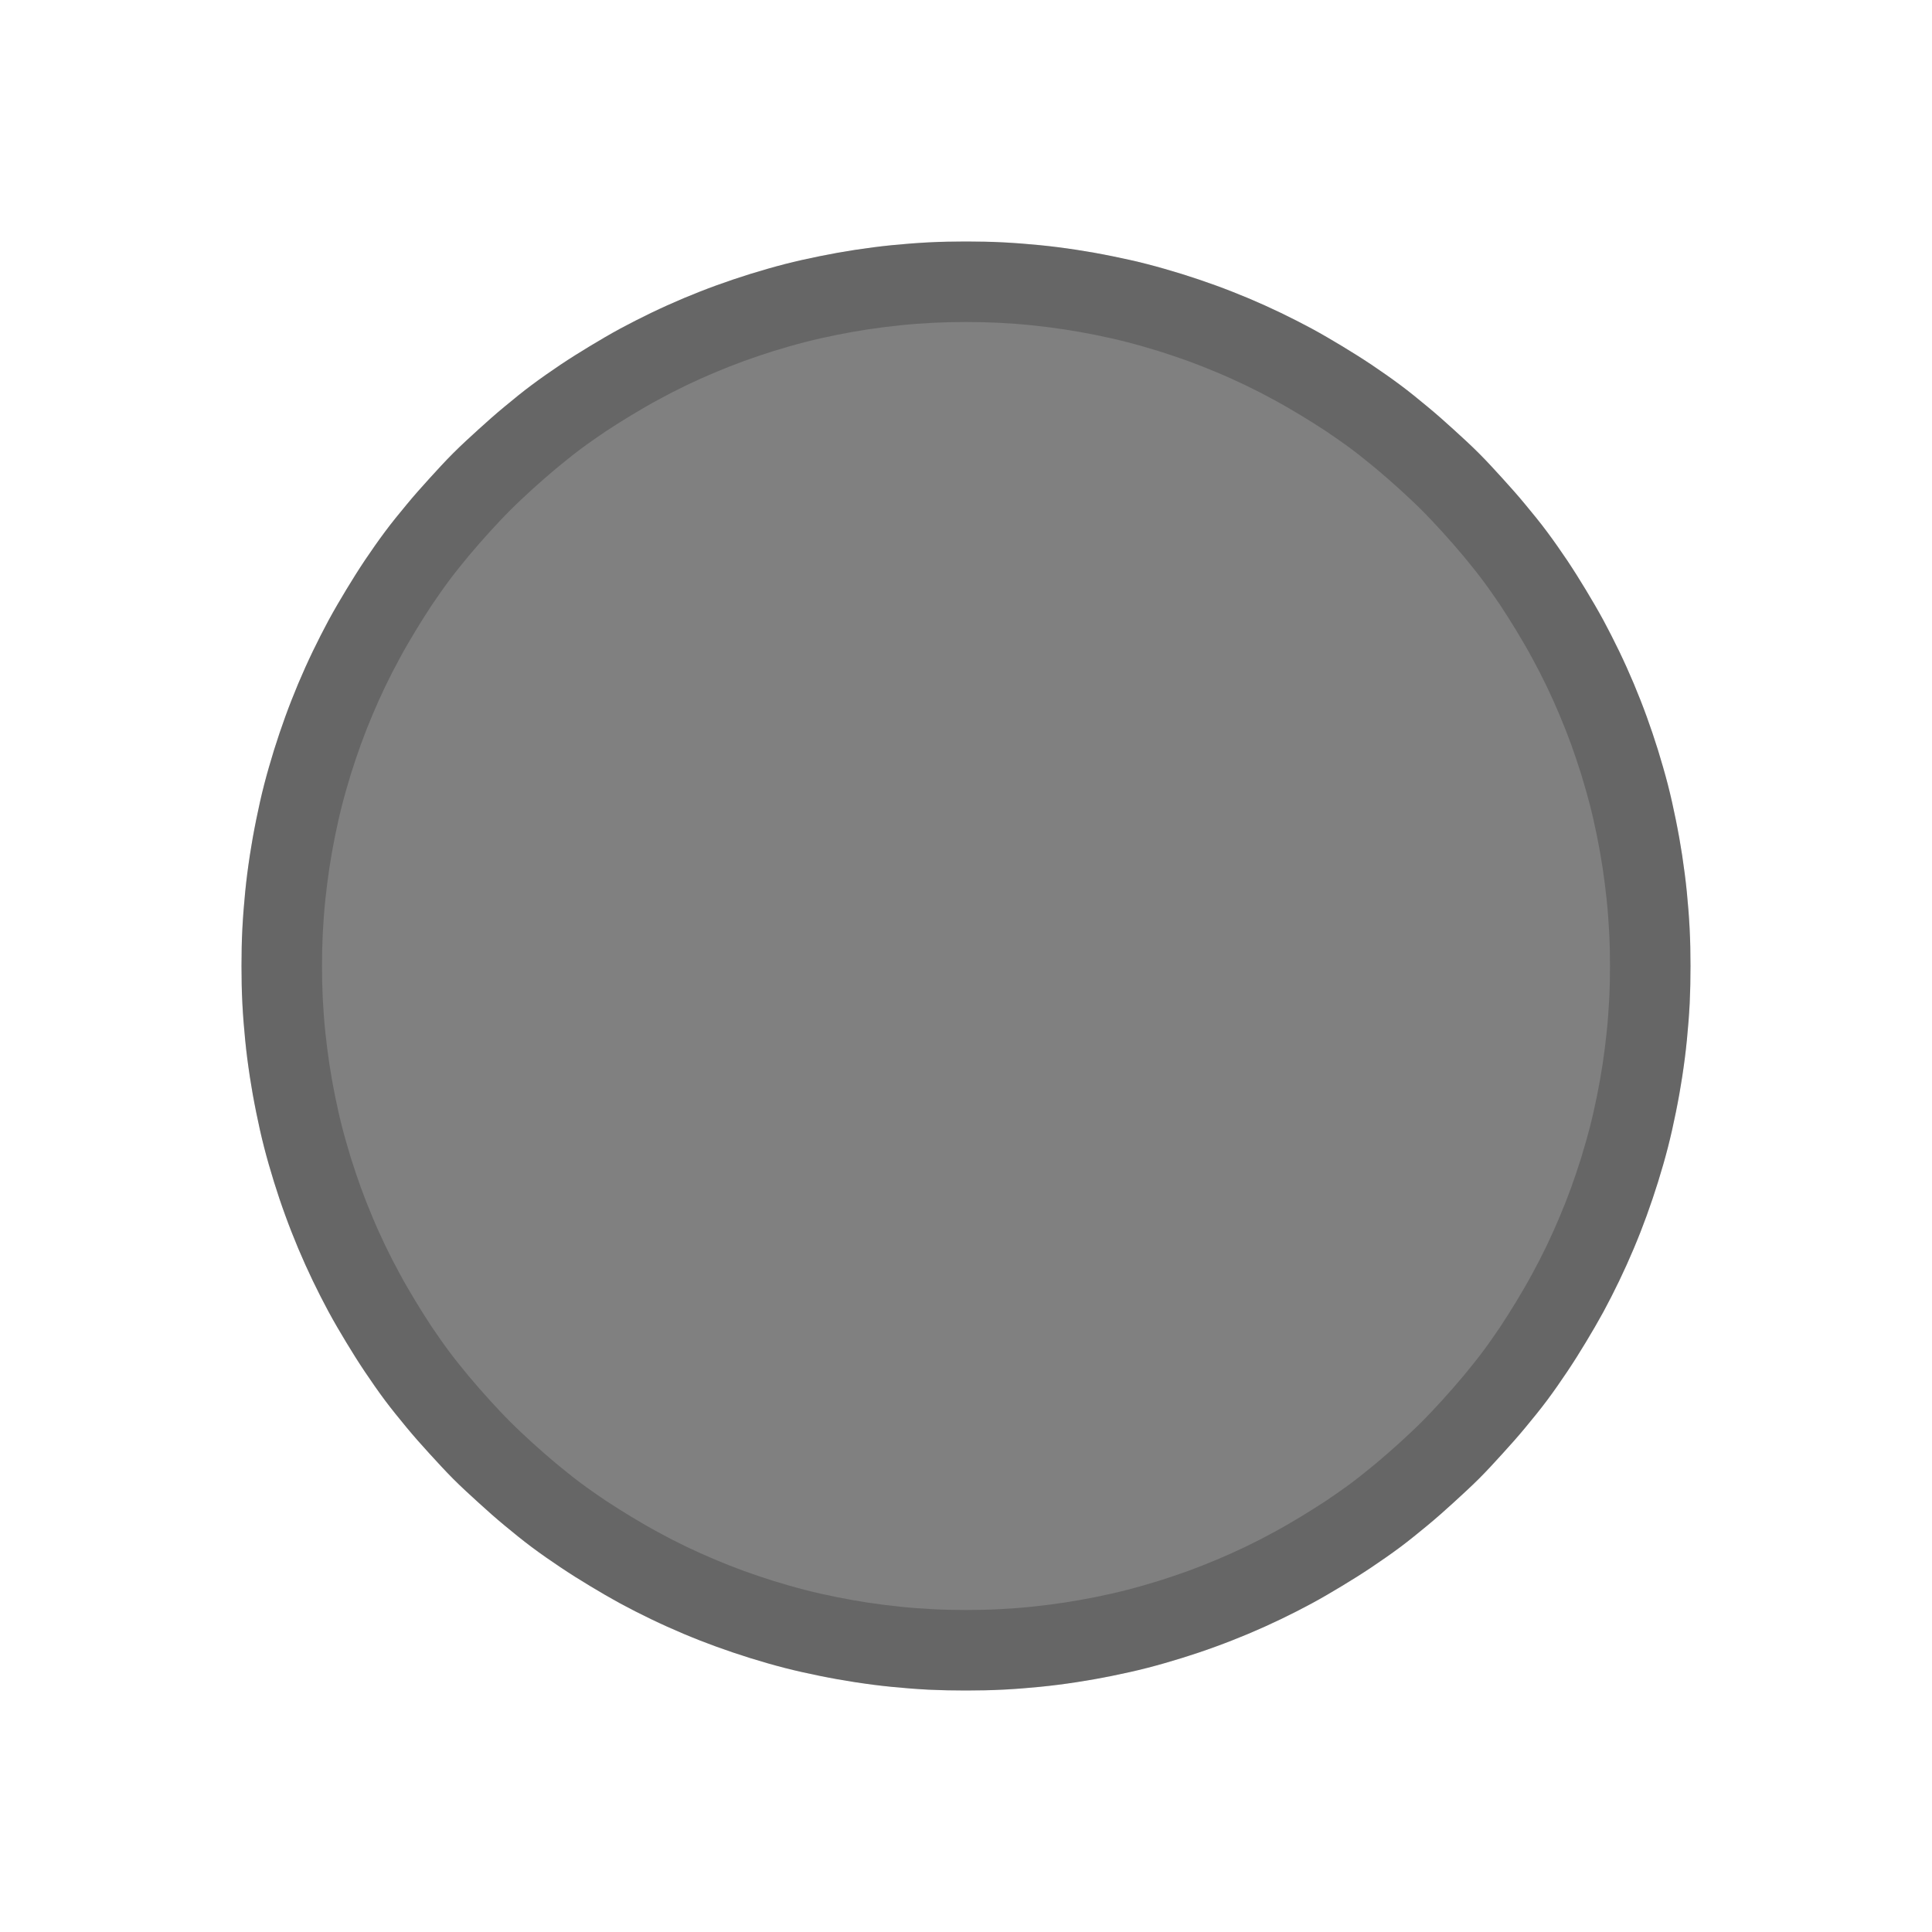
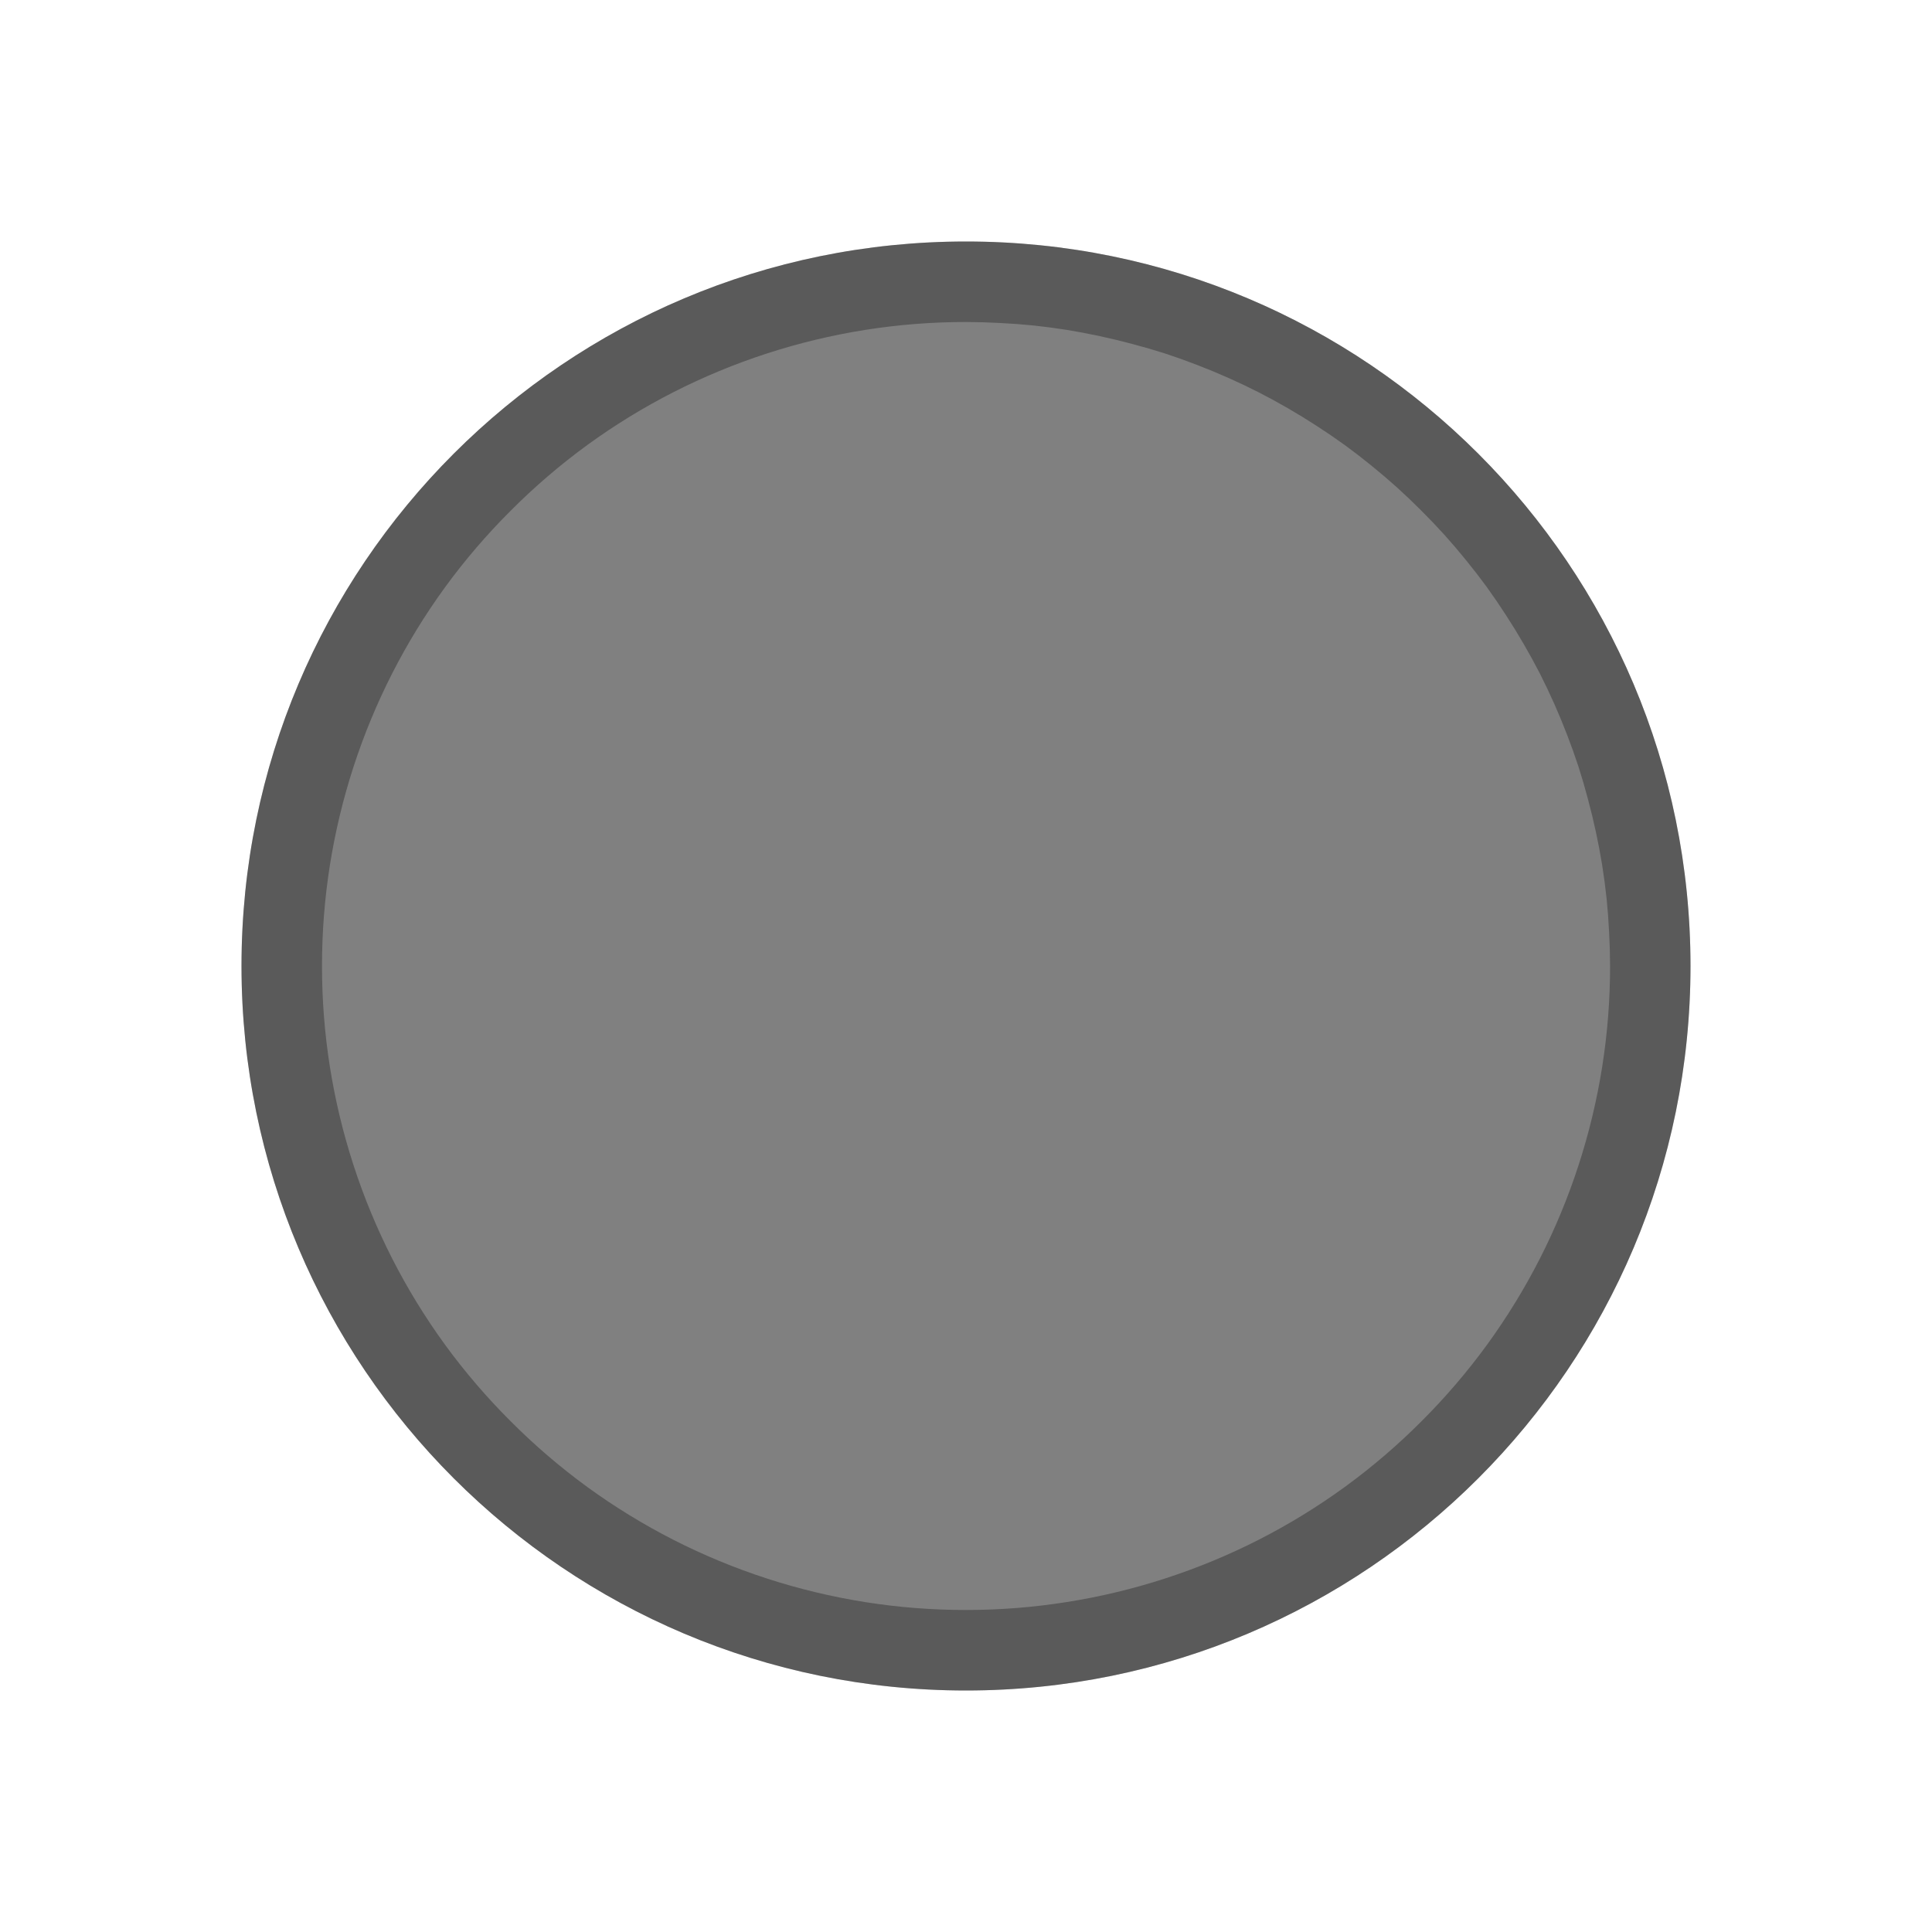
<svg xmlns="http://www.w3.org/2000/svg" width="24" height="24" viewBox="0 0 24 24" version="1.1" id="svg4">
  <defs id="defs8" />
-   <path id="rect845-3" style="fill:#808080;fill-opacity:1;stroke-width:6.062" d="M 12,3 C 11.844,3 11.69,3.003 11.536,3.011 11.383,3.019 11.231,3.031 11.079,3.046 10.928,3.061 10.776,3.081 10.627,3.103 10.477,3.126 10.33,3.152 10.183,3.182 10.036,3.212 9.892,3.244 9.748,3.281 9.604,3.318 9.458,3.361 9.317,3.404 9.176,3.448 9.038,3.495 8.9,3.545 8.762,3.595 8.626,3.649 8.491,3.705 8.356,3.762 8.222,3.822 8.091,3.885 7.96,3.949 7.832,4.014 7.704,4.083 7.577,4.152 7.45,4.226 7.326,4.301 7.203,4.376 7.081,4.451 6.962,4.531 6.842,4.612 6.721,4.696 6.606,4.782 6.49,4.868 6.381,4.958 6.27,5.05 6.158,5.142 6.049,5.239 5.942,5.336 5.836,5.432 5.732,5.528 5.63,5.63 5.528,5.732 5.432,5.836 5.336,5.942 5.239,6.049 5.142,6.158 5.05,6.27 4.958,6.381 4.868,6.49 4.782,6.606 4.696,6.721 4.612,6.842 4.531,6.962 4.451,7.081 4.376,7.203 4.301,7.326 4.226,7.45 4.152,7.577 4.083,7.704 4.014,7.832 3.949,7.96 3.885,8.091 3.822,8.222 3.762,8.356 3.705,8.491 3.649,8.626 3.595,8.762 3.545,8.9 3.495,9.038 3.448,9.176 3.404,9.317 3.361,9.458 3.318,9.604 3.281,9.748 c -0.037,0.144 -0.069,0.288 -0.099,0.435 -0.03,0.147 -0.056,0.295 -0.079,0.444 -0.023,0.149 -0.042,0.301 -0.057,0.453 C 3.031,11.231 3.019,11.383 3.011,11.536 3.003,11.69 3,11.844 3,12 c 0,0.156 0.003,0.31 0.011,0.464 0.008,0.154 0.02,0.305 0.035,0.457 0.015,0.152 0.034,0.303 0.057,0.453 0.023,0.149 0.049,0.297 0.079,0.444 0.03,0.147 0.062,0.291 0.099,0.435 0.037,0.144 0.079,0.29 0.123,0.431 0.044,0.141 0.09,0.28 0.141,0.417 0.05,0.138 0.104,0.274 0.16,0.409 0.057,0.135 0.117,0.269 0.18,0.4 0.063,0.131 0.129,0.259 0.198,0.387 0.069,0.128 0.143,0.254 0.218,0.378 0.075,0.124 0.15,0.245 0.231,0.365 0.081,0.12 0.164,0.241 0.25,0.356 0.086,0.115 0.177,0.225 0.268,0.336 0.092,0.111 0.189,0.221 0.286,0.327 0.097,0.106 0.193,0.21 0.294,0.312 0.102,0.102 0.206,0.198 0.312,0.294 0.106,0.097 0.216,0.194 0.327,0.286 0.111,0.092 0.221,0.182 0.336,0.268 0.115,0.086 0.236,0.17 0.356,0.25 0.12,0.081 0.241,0.156 0.365,0.231 0.124,0.075 0.25,0.148 0.378,0.218 0.128,0.069 0.256,0.135 0.387,0.198 0.131,0.063 0.265,0.123 0.4,0.18 0.135,0.057 0.271,0.11 0.409,0.16 0.138,0.05 0.276,0.097 0.417,0.141 0.141,0.044 0.287,0.086 0.431,0.123 0.144,0.037 0.288,0.069 0.435,0.099 0.147,0.03 0.295,0.056 0.444,0.079 0.149,0.023 0.301,0.042 0.453,0.057 0.152,0.015 0.303,0.027 0.457,0.035 C 11.69,20.997 11.844,21 12,21 c 0.156,0 0.31,-0.003 0.464,-0.011 0.154,-0.008 0.305,-0.02 0.457,-0.035 0.152,-0.015 0.303,-0.034 0.453,-0.057 0.149,-0.023 0.297,-0.049 0.444,-0.079 0.147,-0.03 0.291,-0.062 0.435,-0.099 0.144,-0.037 0.29,-0.079 0.431,-0.123 0.141,-0.044 0.28,-0.09 0.417,-0.141 0.138,-0.05 0.274,-0.104 0.409,-0.16 0.135,-0.057 0.269,-0.117 0.4,-0.18 0.131,-0.063 0.259,-0.129 0.387,-0.198 0.128,-0.069 0.254,-0.143 0.378,-0.218 0.124,-0.075 0.245,-0.15 0.365,-0.231 0.12,-0.081 0.241,-0.164 0.356,-0.25 0.115,-0.086 0.225,-0.177 0.336,-0.268 0.111,-0.092 0.221,-0.189 0.327,-0.286 0.106,-0.097 0.21,-0.193 0.312,-0.294 0.102,-0.102 0.198,-0.206 0.294,-0.312 0.097,-0.106 0.194,-0.216 0.286,-0.327 0.092,-0.111 0.182,-0.221 0.268,-0.336 0.086,-0.115 0.17,-0.236 0.25,-0.356 0.081,-0.12 0.156,-0.241 0.231,-0.365 0.075,-0.124 0.148,-0.25 0.218,-0.378 0.069,-0.128 0.135,-0.256 0.198,-0.387 0.063,-0.131 0.123,-0.265 0.18,-0.4 0.057,-0.135 0.11,-0.271 0.16,-0.409 0.05,-0.138 0.097,-0.276 0.141,-0.417 0.044,-0.141 0.086,-0.287 0.123,-0.431 0.037,-0.144 0.069,-0.288 0.099,-0.435 0.03,-0.147 0.056,-0.295 0.079,-0.444 0.023,-0.149 0.042,-0.301 0.057,-0.453 0.015,-0.152 0.027,-0.303 0.035,-0.457 C 20.997,12.31 21,12.156 21,12 21,11.844 20.997,11.69 20.989,11.536 20.981,11.383 20.969,11.231 20.954,11.079 20.939,10.928 20.919,10.776 20.897,10.627 20.874,10.477 20.848,10.33 20.818,10.183 20.788,10.036 20.756,9.892 20.719,9.748 20.682,9.604 20.639,9.458 20.596,9.317 20.552,9.176 20.505,9.038 20.455,8.9 20.405,8.762 20.351,8.626 20.295,8.491 20.238,8.356 20.178,8.222 20.115,8.091 20.051,7.96 19.986,7.832 19.917,7.704 19.848,7.577 19.774,7.45 19.699,7.326 19.624,7.203 19.549,7.081 19.469,6.962 19.388,6.842 19.304,6.721 19.218,6.606 19.132,6.49 19.042,6.381 18.95,6.27 18.858,6.158 18.761,6.049 18.664,5.942 18.568,5.836 18.472,5.732 18.37,5.63 18.268,5.528 18.164,5.432 18.058,5.336 17.951,5.239 17.842,5.142 17.73,5.05 17.619,4.958 17.51,4.868 17.394,4.782 17.279,4.696 17.158,4.612 17.038,4.531 16.919,4.451 16.797,4.376 16.674,4.301 16.55,4.226 16.423,4.152 16.296,4.083 16.168,4.014 16.04,3.949 15.909,3.885 15.778,3.822 15.644,3.762 15.509,3.705 15.374,3.649 15.238,3.595 15.1,3.545 14.962,3.495 14.824,3.448 14.683,3.404 14.542,3.361 14.396,3.318 14.252,3.281 c -0.144,-0.037 -0.288,-0.069 -0.435,-0.099 -0.147,-0.03 -0.295,-0.056 -0.444,-0.079 -0.149,-0.023 -0.301,-0.042 -0.453,-0.057 C 12.769,3.031 12.617,3.019 12.464,3.011 12.31,3.003 12.156,3 12,3 Z" />
-   <path id="path935" style="fill:#000000;fill-opacity:1;stroke-width:5.388;opacity:0.2" d="M 12 3 C 11.844 3 11.689 3.002 11.535 3.01 C 11.381 3.018 11.23 3.03 11.078 3.045 C 10.926 3.06 10.776 3.081 10.627 3.104 C 10.478 3.126 10.328 3.154 10.182 3.184 C 10.035 3.213 9.892 3.244 9.748 3.281 C 9.604 3.318 9.459 3.361 9.318 3.404 C 9.177 3.448 9.036 3.495 8.898 3.545 C 8.76 3.595 8.627 3.648 8.492 3.705 C 8.358 3.762 8.221 3.824 8.09 3.887 C 7.959 3.95 7.831 4.013 7.703 4.082 C 7.576 4.151 7.45 4.226 7.326 4.301 C 7.202 4.376 7.083 4.451 6.963 4.531 C 6.843 4.612 6.721 4.697 6.605 4.783 C 6.49 4.869 6.381 4.957 6.27 5.049 C 6.158 5.14 6.05 5.239 5.943 5.336 C 5.837 5.433 5.731 5.527 5.629 5.629 C 5.527 5.731 5.433 5.837 5.336 5.943 C 5.239 6.05 5.14 6.158 5.049 6.27 C 4.957 6.381 4.869 6.49 4.783 6.605 C 4.697 6.721 4.612 6.843 4.531 6.963 C 4.451 7.083 4.376 7.202 4.301 7.326 C 4.226 7.45 4.151 7.576 4.082 7.703 C 4.013 7.831 3.95 7.959 3.887 8.09 C 3.824 8.221 3.762 8.358 3.705 8.492 C 3.648 8.627 3.595 8.76 3.545 8.898 C 3.495 9.036 3.448 9.177 3.404 9.318 C 3.361 9.459 3.318 9.604 3.281 9.748 C 3.244 9.892 3.213 10.035 3.184 10.182 C 3.154 10.328 3.126 10.478 3.104 10.627 C 3.081 10.776 3.06 10.926 3.045 11.078 C 3.03 11.23 3.018 11.381 3.01 11.535 C 3.002 11.689 3 11.844 3 12 C 3 12.156 3.002 12.311 3.01 12.465 C 3.017 12.619 3.03 12.77 3.045 12.922 C 3.06 13.074 3.081 13.224 3.104 13.373 C 3.126 13.522 3.154 13.672 3.184 13.818 C 3.213 13.965 3.244 14.108 3.281 14.252 C 3.318 14.396 3.361 14.541 3.404 14.682 C 3.448 14.823 3.495 14.964 3.545 15.102 C 3.595 15.24 3.648 15.373 3.705 15.508 C 3.762 15.642 3.824 15.779 3.887 15.91 C 3.95 16.041 4.013 16.169 4.082 16.297 C 4.151 16.424 4.226 16.55 4.301 16.674 C 4.376 16.798 4.451 16.917 4.531 17.037 C 4.612 17.157 4.697 17.279 4.783 17.395 C 4.869 17.51 4.957 17.619 5.049 17.73 C 5.14 17.842 5.239 17.95 5.336 18.057 C 5.433 18.163 5.527 18.269 5.629 18.371 C 5.731 18.473 5.837 18.567 5.943 18.664 C 6.05 18.761 6.158 18.86 6.27 18.951 C 6.381 19.043 6.49 19.131 6.605 19.217 C 6.721 19.303 6.843 19.388 6.963 19.469 C 7.083 19.549 7.202 19.624 7.326 19.699 C 7.45 19.774 7.576 19.849 7.703 19.918 C 7.831 19.987 7.959 20.05 8.09 20.113 C 8.221 20.176 8.358 20.238 8.492 20.295 C 8.627 20.352 8.76 20.405 8.898 20.455 C 9.036 20.505 9.177 20.552 9.318 20.596 C 9.459 20.639 9.604 20.682 9.748 20.719 C 9.892 20.756 10.035 20.787 10.182 20.816 C 10.328 20.846 10.478 20.874 10.627 20.896 C 10.776 20.919 10.926 20.94 11.078 20.955 C 11.23 20.97 11.381 20.982 11.535 20.99 C 11.689 20.998 11.844 21 12 21 C 12.156 21 12.311 20.998 12.465 20.99 C 12.619 20.983 12.77 20.97 12.922 20.955 C 13.074 20.94 13.224 20.919 13.373 20.896 C 13.522 20.874 13.672 20.846 13.818 20.816 C 13.965 20.787 14.108 20.756 14.252 20.719 C 14.396 20.682 14.541 20.639 14.682 20.596 C 14.823 20.552 14.964 20.505 15.102 20.455 C 15.24 20.405 15.373 20.352 15.508 20.295 C 15.642 20.238 15.779 20.176 15.91 20.113 C 16.041 20.05 16.169 19.987 16.297 19.918 C 16.424 19.849 16.55 19.774 16.674 19.699 C 16.798 19.624 16.917 19.549 17.037 19.469 C 17.157 19.388 17.279 19.303 17.395 19.217 C 17.51 19.131 17.619 19.043 17.73 18.951 C 17.842 18.86 17.95 18.761 18.057 18.664 C 18.163 18.567 18.269 18.473 18.371 18.371 C 18.473 18.269 18.567 18.163 18.664 18.057 C 18.761 17.95 18.86 17.842 18.951 17.73 C 19.043 17.619 19.131 17.51 19.217 17.395 C 19.303 17.279 19.388 17.157 19.469 17.037 C 19.549 16.917 19.624 16.798 19.699 16.674 C 19.774 16.55 19.849 16.424 19.918 16.297 C 19.987 16.169 20.05 16.041 20.113 15.91 C 20.176 15.779 20.238 15.642 20.295 15.508 C 20.352 15.373 20.405 15.24 20.455 15.102 C 20.505 14.964 20.552 14.823 20.596 14.682 C 20.639 14.541 20.682 14.396 20.719 14.252 C 20.756 14.108 20.787 13.965 20.816 13.818 C 20.846 13.672 20.874 13.522 20.896 13.373 C 20.919 13.224 20.94 13.074 20.955 12.922 C 20.97 12.77 20.982 12.619 20.99 12.465 C 20.998 12.311 21 12.156 21 12 C 21 11.844 20.998 11.689 20.99 11.535 C 20.983 11.381 20.97 11.23 20.955 11.078 C 20.94 10.926 20.919 10.776 20.896 10.627 C 20.874 10.478 20.846 10.328 20.816 10.182 C 20.787 10.035 20.756 9.892 20.719 9.748 C 20.682 9.604 20.639 9.459 20.596 9.318 C 20.552 9.177 20.505 9.036 20.455 8.898 C 20.405 8.76 20.352 8.627 20.295 8.492 C 20.238 8.358 20.176 8.221 20.113 8.09 C 20.05 7.959 19.987 7.831 19.918 7.703 C 19.849 7.576 19.774 7.45 19.699 7.326 C 19.624 7.202 19.549 7.083 19.469 6.963 C 19.388 6.843 19.303 6.721 19.217 6.605 C 19.131 6.49 19.043 6.381 18.951 6.27 C 18.86 6.158 18.761 6.05 18.664 5.943 C 18.567 5.837 18.473 5.731 18.371 5.629 C 18.269 5.527 18.163 5.433 18.057 5.336 C 17.95 5.239 17.842 5.14 17.73 5.049 C 17.619 4.957 17.51 4.869 17.395 4.783 C 17.279 4.697 17.157 4.612 17.037 4.531 C 16.917 4.451 16.798 4.376 16.674 4.301 C 16.55 4.226 16.424 4.151 16.297 4.082 C 16.169 4.013 16.041 3.95 15.91 3.887 C 15.779 3.824 15.642 3.762 15.508 3.705 C 15.373 3.648 15.24 3.595 15.102 3.545 C 14.964 3.495 14.823 3.448 14.682 3.404 C 14.541 3.361 14.396 3.318 14.252 3.281 C 14.108 3.244 13.965 3.213 13.818 3.184 C 13.672 3.154 13.522 3.126 13.373 3.104 C 13.224 3.081 13.074 3.06 12.922 3.045 C 12.77 3.03 12.619 3.018 12.465 3.01 C 12.311 3.002 12.156 3 12 3 z M 12 4 C 12.138 4 12.275 4.003 12.412 4.01 C 12.549 4.017 12.684 4.027 12.818 4.041 C 12.953 4.055 13.088 4.072 13.221 4.092 C 13.353 4.112 13.485 4.136 13.615 4.162 C 13.746 4.189 13.874 4.217 14.002 4.25 C 14.13 4.283 14.259 4.321 14.385 4.359 C 14.51 4.398 14.633 4.44 14.756 4.484 C 14.879 4.529 14.999 4.576 15.119 4.627 C 15.239 4.677 15.358 4.731 15.475 4.787 C 15.591 4.843 15.705 4.901 15.818 4.963 C 15.932 5.024 16.044 5.09 16.154 5.156 C 16.264 5.223 16.372 5.29 16.479 5.361 C 16.585 5.433 16.692 5.507 16.795 5.584 C 16.898 5.661 16.995 5.741 17.094 5.822 C 17.192 5.904 17.29 5.99 17.385 6.076 C 17.479 6.162 17.572 6.248 17.662 6.338 C 17.752 6.428 17.838 6.521 17.924 6.615 C 18.01 6.71 18.096 6.808 18.178 6.906 C 18.259 7.005 18.339 7.102 18.416 7.205 C 18.493 7.308 18.567 7.415 18.639 7.521 C 18.71 7.628 18.777 7.736 18.844 7.846 C 18.91 7.956 18.976 8.068 19.037 8.182 C 19.099 8.295 19.157 8.409 19.213 8.525 C 19.269 8.642 19.323 8.761 19.373 8.881 C 19.424 9.001 19.471 9.122 19.516 9.244 C 19.56 9.367 19.602 9.49 19.641 9.615 C 19.679 9.741 19.717 9.87 19.75 9.998 C 19.783 10.126 19.811 10.254 19.838 10.385 C 19.864 10.515 19.888 10.647 19.908 10.779 C 19.928 10.912 19.945 11.047 19.959 11.182 C 19.973 11.316 19.983 11.451 19.99 11.588 C 19.997 11.725 20 11.862 20 12 C 20 12.138 19.997 12.275 19.99 12.412 C 19.983 12.549 19.973 12.684 19.959 12.818 C 19.945 12.953 19.928 13.088 19.908 13.221 C 19.888 13.353 19.864 13.485 19.838 13.615 C 19.811 13.746 19.783 13.874 19.75 14.002 C 19.717 14.13 19.679 14.259 19.641 14.385 C 19.602 14.51 19.56 14.633 19.516 14.756 C 19.471 14.879 19.424 14.999 19.373 15.119 C 19.323 15.239 19.269 15.358 19.213 15.475 C 19.157 15.591 19.099 15.705 19.037 15.818 C 18.976 15.932 18.91 16.044 18.844 16.154 C 18.777 16.264 18.71 16.372 18.639 16.479 C 18.567 16.585 18.493 16.692 18.416 16.795 C 18.339 16.898 18.259 16.995 18.178 17.094 C 18.096 17.192 18.01 17.29 17.924 17.385 C 17.838 17.479 17.752 17.572 17.662 17.662 C 17.572 17.752 17.479 17.838 17.385 17.924 C 17.29 18.01 17.192 18.096 17.094 18.178 C 16.995 18.259 16.898 18.339 16.795 18.416 C 16.692 18.493 16.585 18.567 16.479 18.639 C 16.372 18.71 16.264 18.777 16.154 18.844 C 16.044 18.91 15.932 18.976 15.818 19.037 C 15.705 19.099 15.591 19.157 15.475 19.213 C 15.358 19.269 15.239 19.323 15.119 19.373 C 14.999 19.424 14.878 19.471 14.756 19.516 C 14.633 19.56 14.51 19.602 14.385 19.641 C 14.259 19.679 14.13 19.717 14.002 19.75 C 13.874 19.783 13.746 19.811 13.615 19.838 C 13.485 19.864 13.353 19.888 13.221 19.908 C 13.088 19.928 12.953 19.945 12.818 19.959 C 12.684 19.973 12.549 19.983 12.412 19.99 C 12.275 19.997 12.138 20 12 20 C 11.862 20 11.725 19.997 11.588 19.99 C 11.451 19.983 11.316 19.973 11.182 19.959 C 11.047 19.945 10.912 19.928 10.779 19.908 C 10.647 19.888 10.515 19.864 10.385 19.838 C 10.254 19.811 10.126 19.783 9.998 19.75 C 9.87 19.717 9.741 19.679 9.615 19.641 C 9.49 19.602 9.367 19.56 9.244 19.516 C 9.121 19.471 9.001 19.424 8.881 19.373 C 8.761 19.323 8.642 19.269 8.525 19.213 C 8.409 19.157 8.295 19.099 8.182 19.037 C 8.068 18.976 7.956 18.91 7.846 18.844 C 7.736 18.777 7.628 18.71 7.521 18.639 C 7.415 18.567 7.308 18.493 7.205 18.416 C 7.102 18.339 7.005 18.259 6.906 18.178 C 6.808 18.096 6.71 18.01 6.615 17.924 C 6.521 17.838 6.428 17.752 6.338 17.662 C 6.248 17.572 6.162 17.479 6.076 17.385 C 5.99 17.29 5.904 17.192 5.822 17.094 C 5.741 16.995 5.661 16.898 5.584 16.795 C 5.507 16.692 5.433 16.585 5.361 16.479 C 5.29 16.372 5.223 16.264 5.156 16.154 C 5.09 16.044 5.024 15.932 4.963 15.818 C 4.901 15.705 4.843 15.591 4.787 15.475 C 4.731 15.358 4.677 15.239 4.627 15.119 C 4.576 14.999 4.529 14.878 4.484 14.756 C 4.44 14.633 4.398 14.51 4.359 14.385 C 4.321 14.259 4.283 14.13 4.25 14.002 C 4.217 13.874 4.189 13.746 4.162 13.615 C 4.136 13.485 4.112 13.353 4.092 13.221 C 4.072 13.088 4.055 12.953 4.041 12.818 C 4.027 12.684 4.017 12.549 4.01 12.412 C 4.003 12.275 4 12.138 4 12 C 4 11.862 4.003 11.725 4.01 11.588 C 4.017 11.451 4.027 11.316 4.041 11.182 C 4.055 11.047 4.072 10.912 4.092 10.779 C 4.112 10.647 4.136 10.515 4.162 10.385 C 4.189 10.254 4.217 10.126 4.25 9.998 C 4.283 9.87 4.321 9.741 4.359 9.615 C 4.398 9.49 4.44 9.367 4.484 9.244 C 4.529 9.121 4.576 9.001 4.627 8.881 C 4.677 8.761 4.731 8.642 4.787 8.525 C 4.843 8.409 4.901 8.295 4.963 8.182 C 5.024 8.068 5.09 7.956 5.156 7.846 C 5.223 7.736 5.29 7.628 5.361 7.521 C 5.433 7.415 5.507 7.308 5.584 7.205 C 5.661 7.102 5.741 7.005 5.822 6.906 C 5.904 6.808 5.99 6.71 6.076 6.615 C 6.162 6.521 6.248 6.428 6.338 6.338 C 6.428 6.248 6.521 6.162 6.615 6.076 C 6.71 5.99 6.808 5.904 6.906 5.822 C 7.005 5.741 7.102 5.661 7.205 5.584 C 7.308 5.507 7.415 5.433 7.521 5.361 C 7.628 5.29 7.736 5.223 7.846 5.156 C 7.956 5.09 8.068 5.024 8.182 4.963 C 8.295 4.901 8.409 4.843 8.525 4.787 C 8.642 4.731 8.761 4.677 8.881 4.627 C 9.001 4.576 9.122 4.529 9.244 4.484 C 9.367 4.44 9.49 4.398 9.615 4.359 C 9.741 4.321 9.87 4.283 9.998 4.25 C 10.126 4.217 10.254 4.189 10.385 4.162 C 10.515 4.136 10.647 4.112 10.779 4.092 C 10.912 4.072 11.047 4.055 11.182 4.041 C 11.316 4.027 11.451 4.017 11.588 4.01 C 11.725 4.003 11.861 4 12 4 z " />
+   <circle cx="12" cy="12" r="9" fill="#808080" id="circle2" style="stroke-width:4.5" />
+   <path id="path924" style="stroke-width:4.5;fill:#000000;fill-opacity:1;opacity:0.3" d="m 12,3 a 9,9 0 0 0 -9,9 9,9 0 0 0 9,9 9,9 0 0 0 9,-9 9,9 0 0 0 -9,-9 z m 0,1 a 8,8 0 0 1 0.418,0.012 8,8 0 0 1 0.418,0.031 8,8 0 0 1 0.416,0.055 8,8 0 0 1 0.412,0.078 8,8 0 0 1 0.406,0.098 8,8 0 0 1 0.402,0.117 8,8 0 0 1 0.395,0.141 8,8 0 0 1 0.387,0.16 8,8 0 0 1 0.379,0.18 A 8,8 0 0 1 16,5.072 a 8,8 0 0 1 0.357,0.219 8,8 0 0 1 0.346,0.236 8,8 0 0 1 0.332,0.256 8,8 0 0 1 0.318,0.271 8,8 0 0 1 0.303,0.289 8,8 0 0 1 0.289,0.303 8,8 0 0 1 0.271,0.318 8,8 0 0 1 0.256,0.332 8,8 0 0 1 0.236,0.346 A 8,8 0 0 1 18.928,8 a 8,8 0 0 1 0.201,0.367 8,8 0 0 1 0.18,0.379 8,8 0 0 1 0.16,0.387 8,8 0 0 1 0.141,0.395 8,8 0 0 1 0.117,0.402 8,8 0 0 1 0.098,0.406 8,8 0 0 1 0.078,0.412 8,8 0 0 1 0.055,0.416 8,8 0 0 1 0.031,0.418 8,8 0 0 1 0.012,0.418 8,8 0 0 1 -0.098,1.252 8,8 0 0 1 -0.293,1.221 8,8 0 0 1 -0.48,1.16 8,8 0 0 1 -0.656,1.07 8,8 0 0 1 -0.816,0.953 8,8 0 0 1 -0.953,0.816 8,8 0 0 1 -1.07,0.656 8,8 0 0 1 -1.16,0.48 8,8 0 0 1 -1.221,0.293 A 8,8 0 0 1 12,20 8,8 0 0 1 10.748,19.902 8,8 0 0 1 9.527,19.609 8,8 0 0 1 8.367,19.129 8,8 0 0 1 7.297,18.473 8,8 0 0 1 6.344,17.656 8,8 0 0 1 5.527,16.703 8,8 0 0 1 4.871,15.633 8,8 0 0 1 4.391,14.473 8,8 0 0 1 4.098,13.252 8,8 0 0 1 4,12 8,8 0 0 1 4.098,10.748 8,8 0 0 1 4.391,9.527 8,8 0 0 1 4.871,8.367 8,8 0 0 1 5.527,7.297 8,8 0 0 1 6.344,6.344 8,8 0 0 1 7.297,5.527 8,8 0 0 1 8.367,4.871 8,8 0 0 1 9.527,4.391 8,8 0 0 1 10.748,4.098 8,8 0 0 1 12,4 Z" />
</svg>
